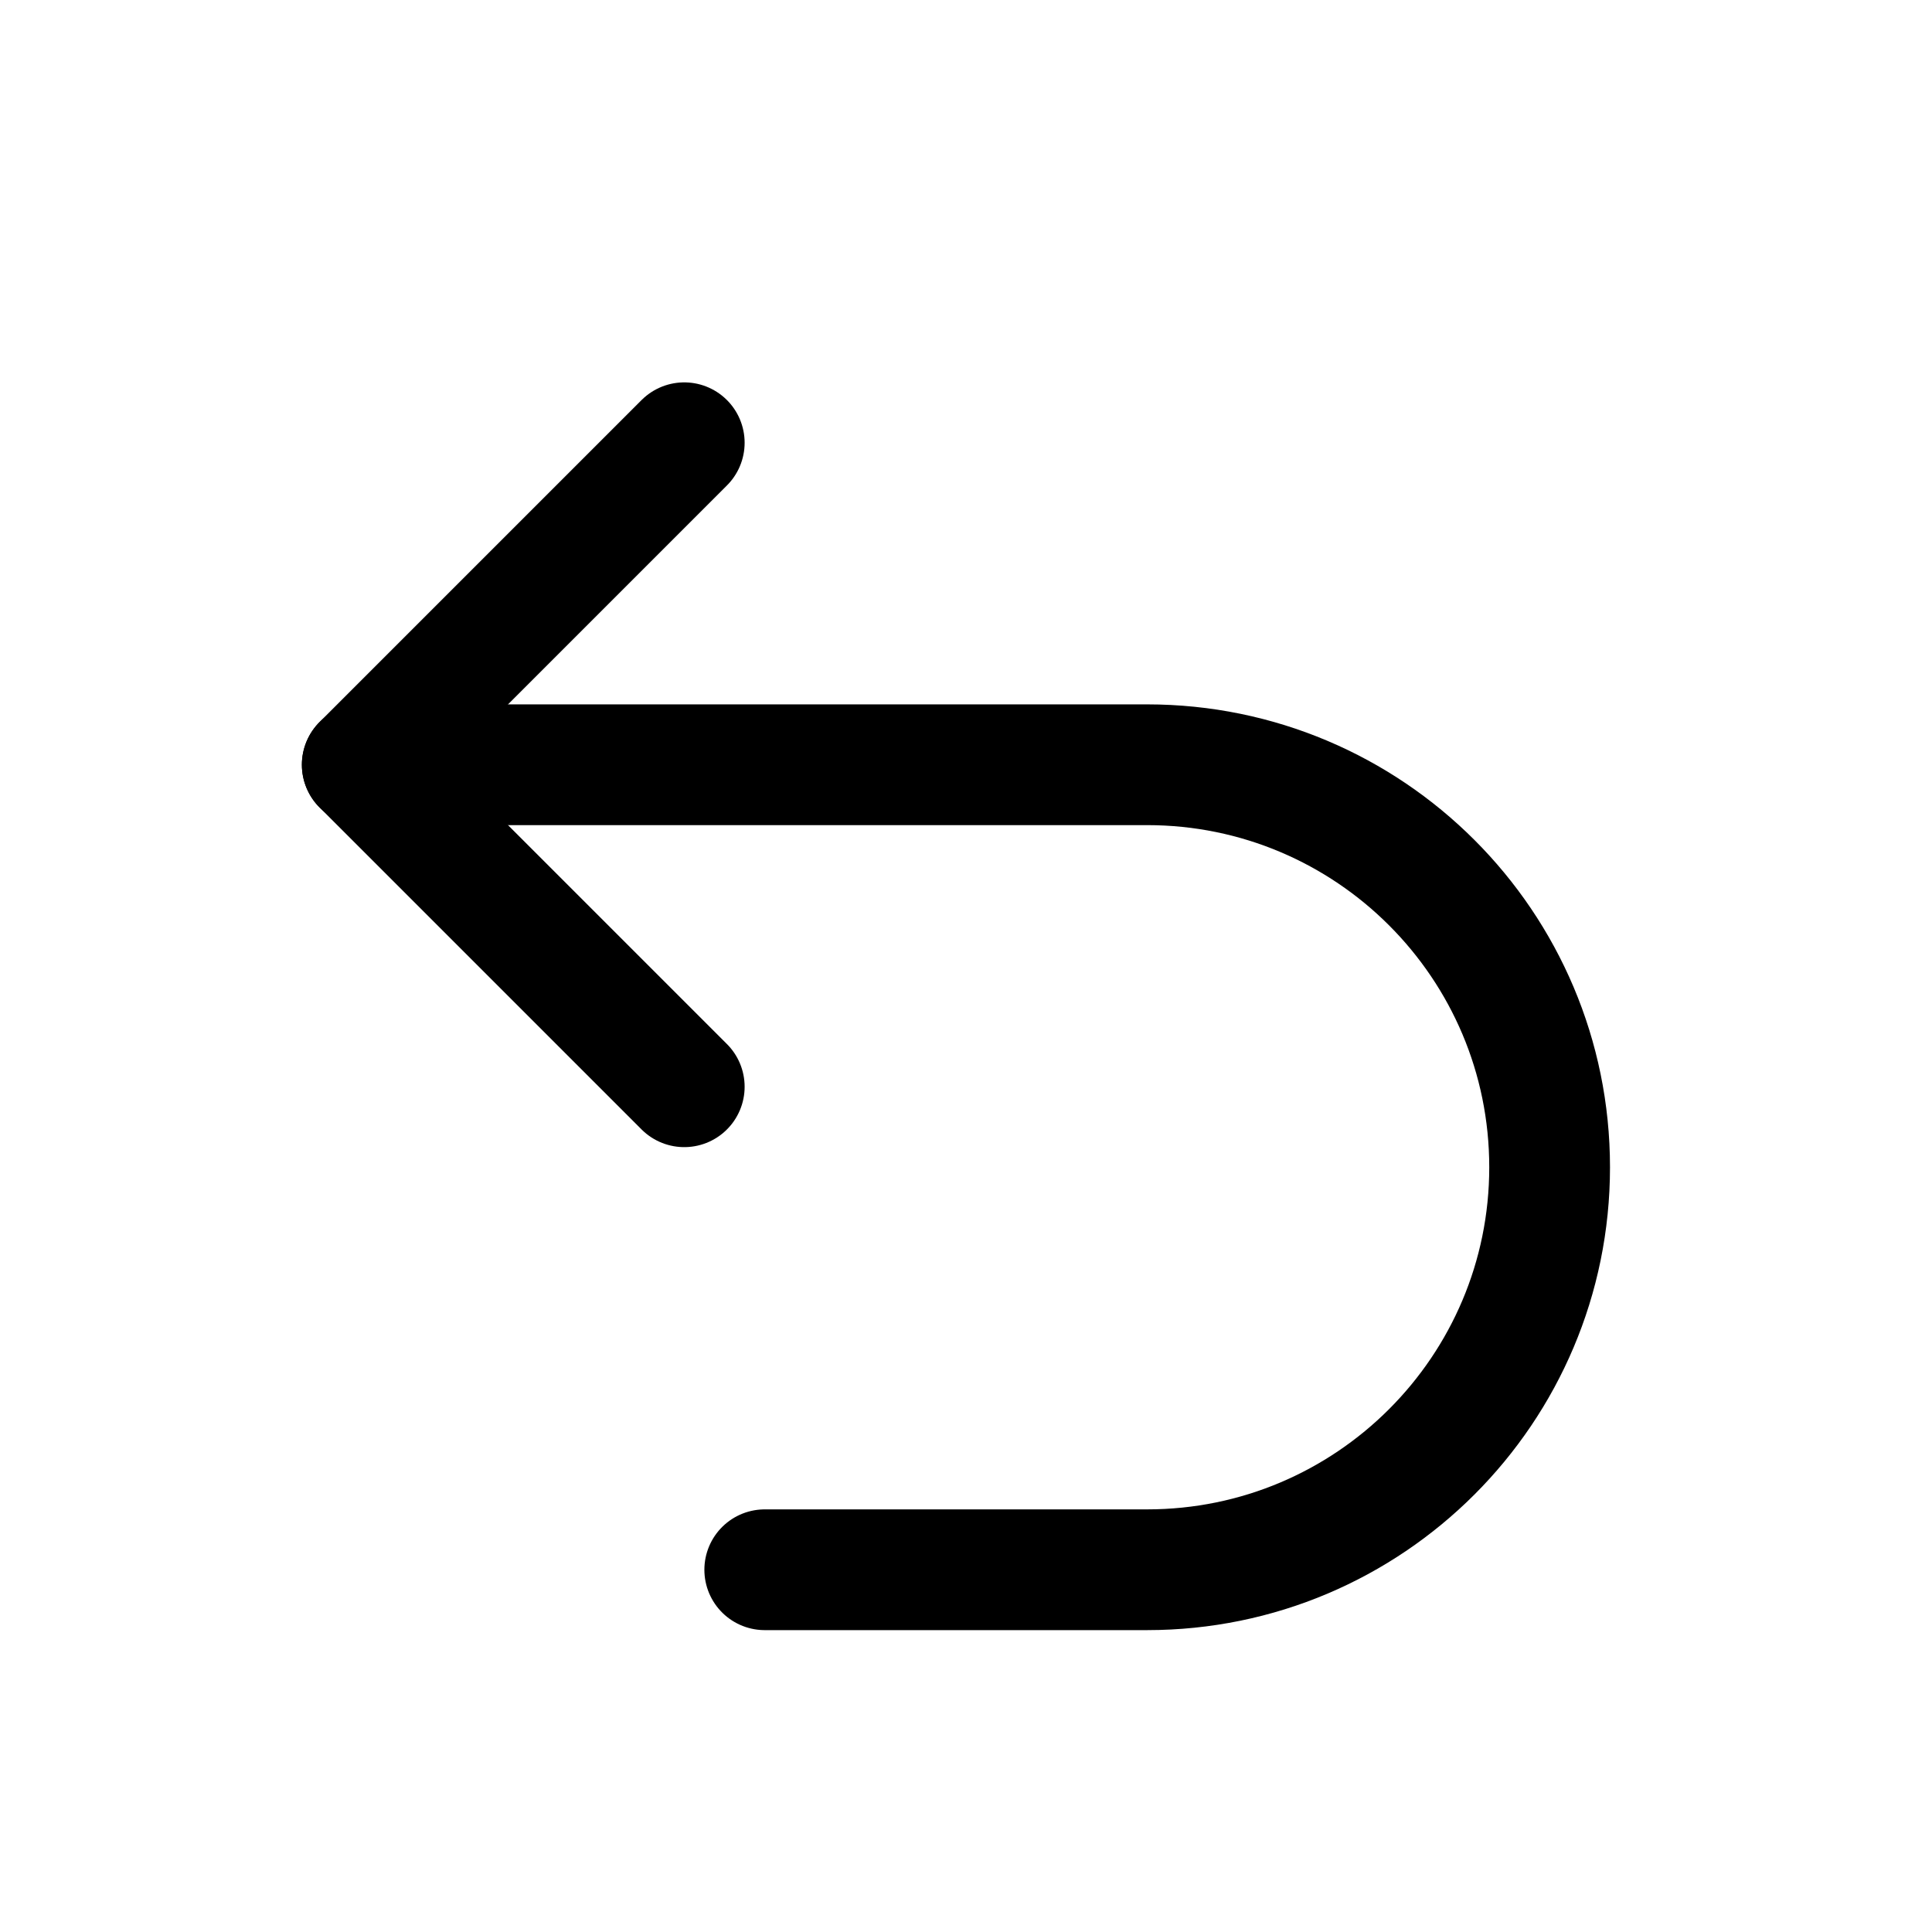
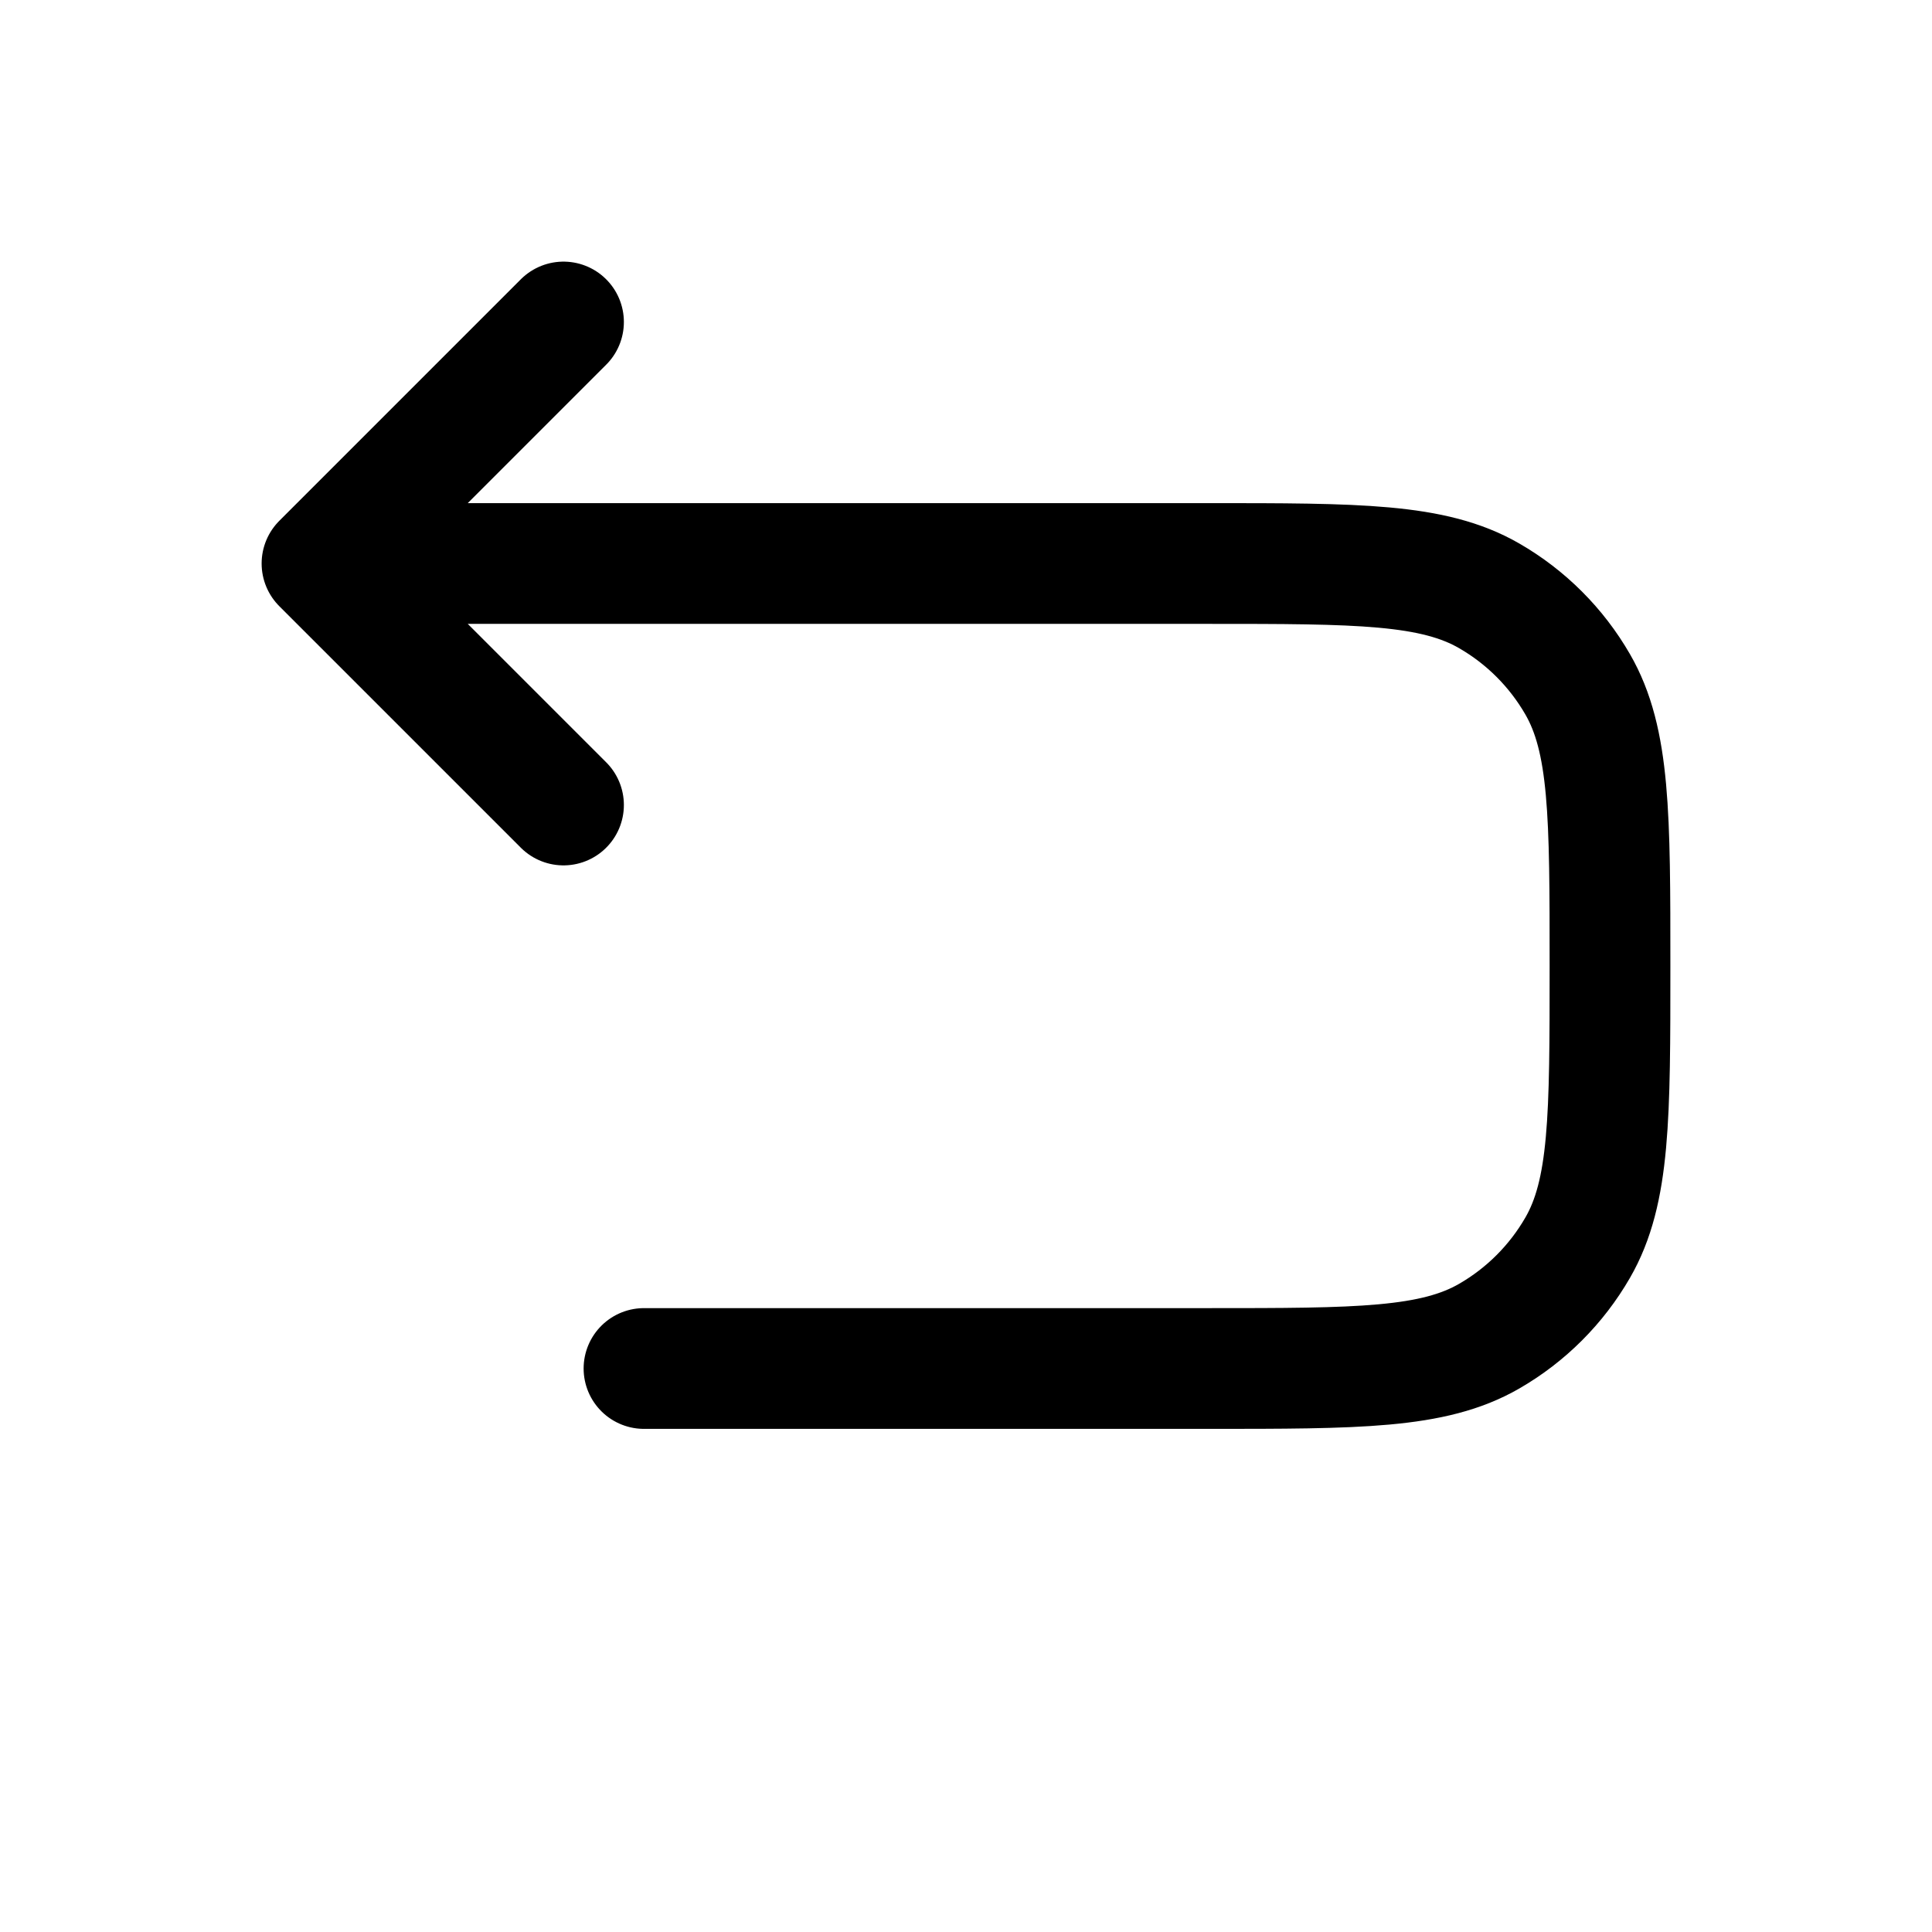
- <svg xmlns="http://www.w3.org/2000/svg" viewBox="0 0 24 24" fill="none" stroke="currentColor" stroke-width="1.5" stroke-linecap="round" stroke-linejoin="round">
-   <path d="M8.5 13.5 4.5 9.5l4-4" />
-   <path d="M4.5 9.5h9.75a5 5 0 0 1 0 10H9.5" />
+ <svg xmlns="http://www.w3.org/2000/svg" width="1em" height="1em" viewBox="0 0 24 24" fill="none" stroke-width="1.5">
+   <path d="M4 7H15C16.869 7 17.804 7 18.5 7.402C18.956 7.665 19.335 8.044 19.598 8.5C20 9.196 20 10.131 20 12C20 13.869 20 14.804 19.598 15.5C19.335 15.956 18.956 16.335 18.5 16.598C17.804 17 16.869 17 15 17H8M7 10L4 7L7 4" stroke="currentColor" stroke-linecap="round" stroke-linejoin="round" />
</svg>
